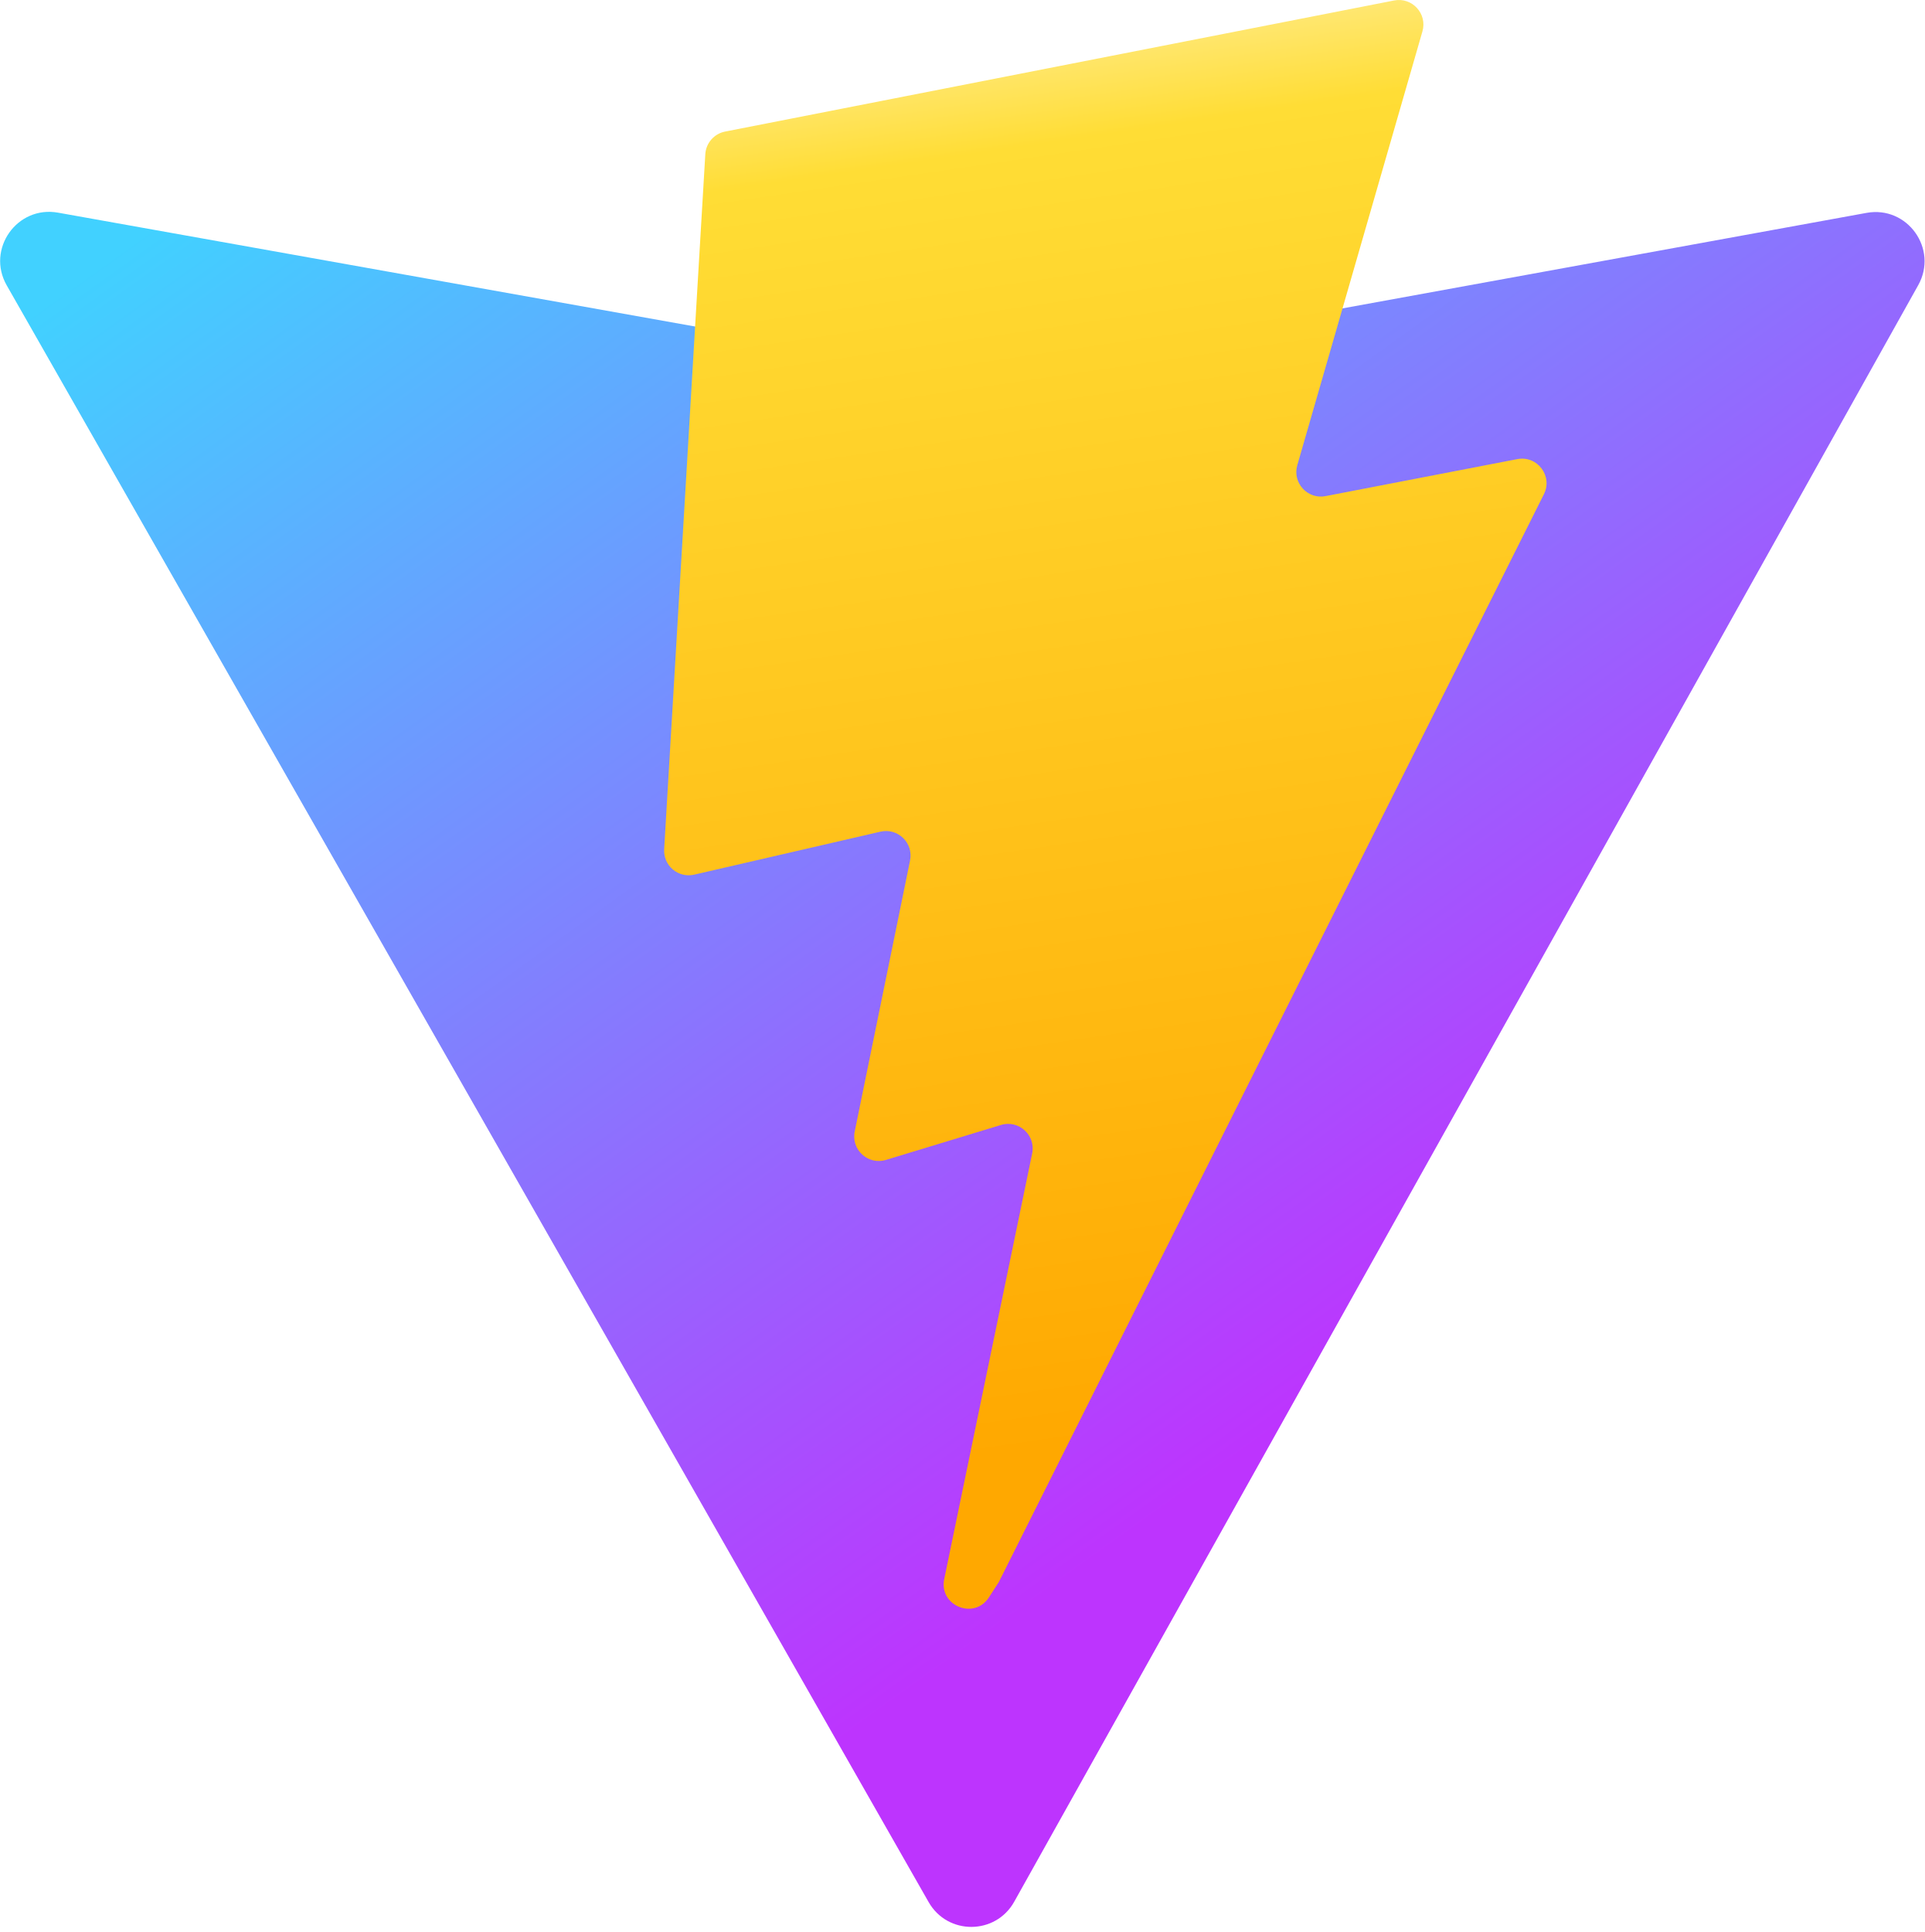
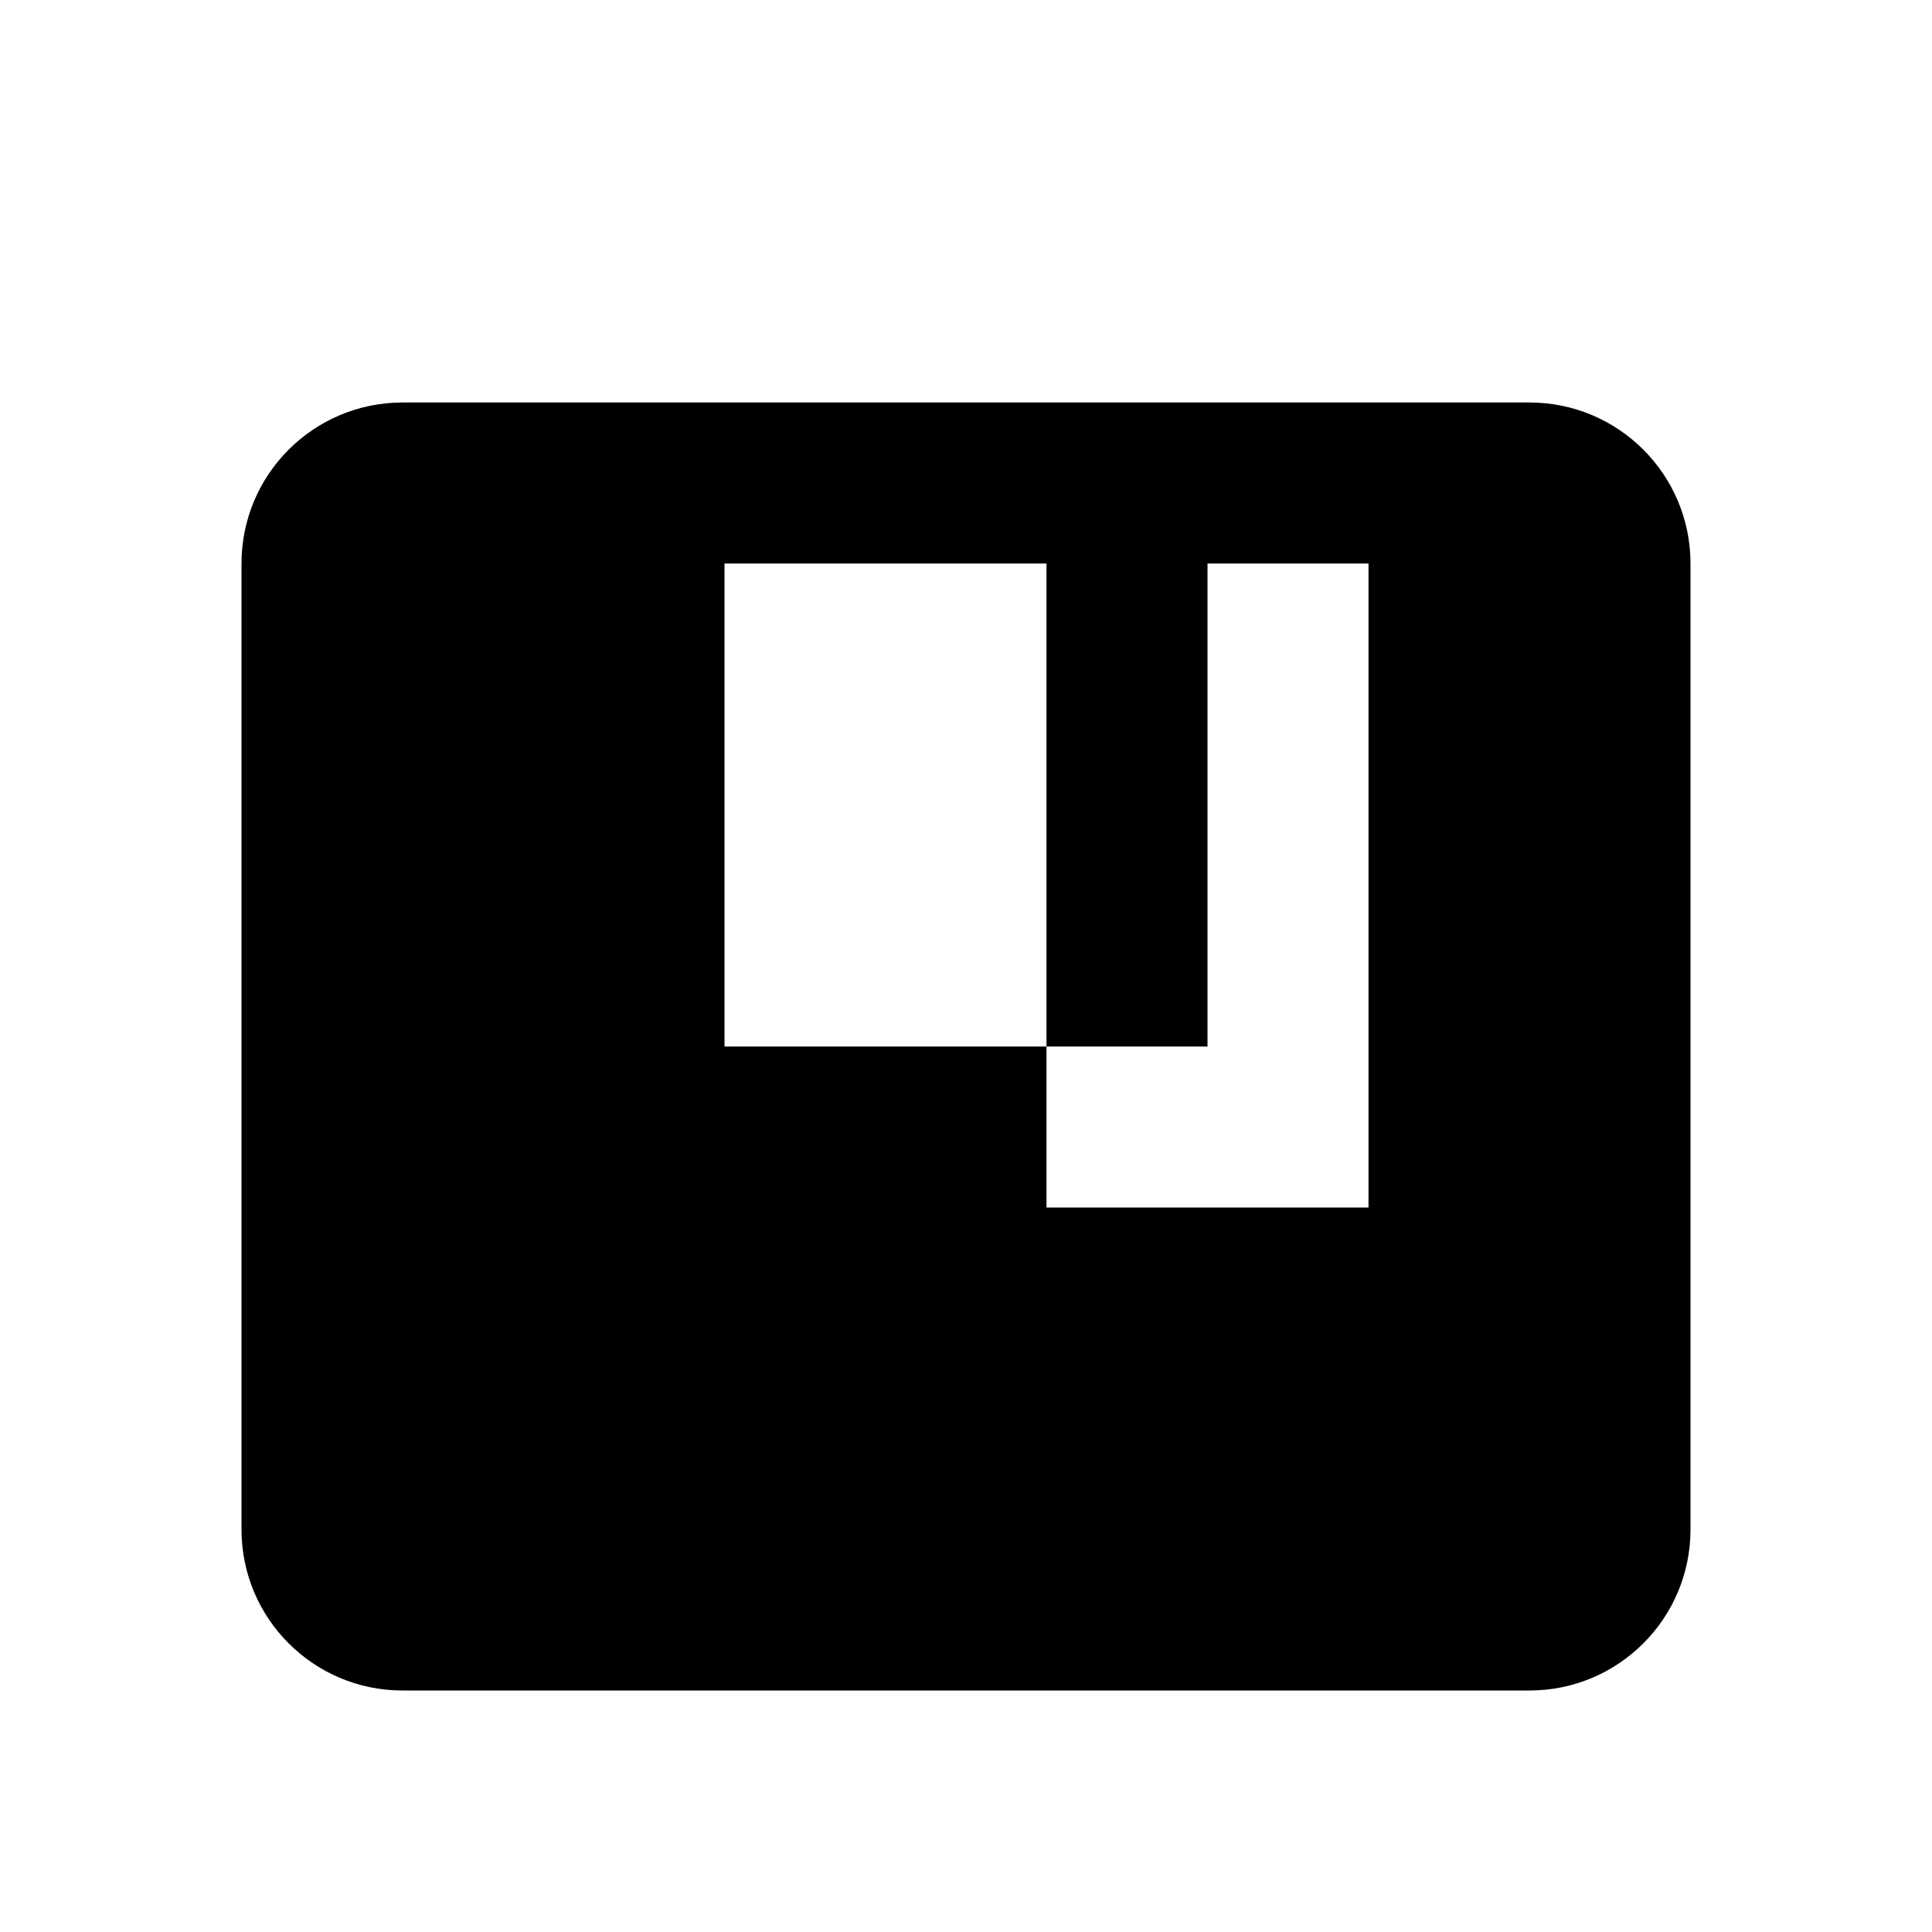
- <svg xmlns="http://www.w3.org/2000/svg" aria-hidden="true" role="img" class="iconify iconify--logos" width="31.88" height="32" preserveAspectRatio="xMidYMid meet" viewBox="0 0 256 257">
-   <defs>
-     <linearGradient id="IconifyId1813088fe1fbc01fb466" x1="-.828%" x2="57.636%" y1="7.652%" y2="78.411%">
-       <stop offset="0%" stop-color="#41D1FF" />
-       <stop offset="100%" stop-color="#BD34FE" />
-     </linearGradient>
-     <linearGradient id="IconifyId1813088fe1fbc01fb467" x1="43.376%" x2="50.316%" y1="2.242%" y2="89.03%">
-       <stop offset="0%" stop-color="#FFEA83" />
-       <stop offset="8.333%" stop-color="#FFDD35" />
-       <stop offset="100%" stop-color="#FFA800" />
-     </linearGradient>
-   </defs>
-   <path fill="url(#IconifyId1813088fe1fbc01fb466)" d="M255.153 37.938L134.897 252.976c-2.483 4.44-8.862 4.466-11.382.048L.875 37.958c-2.746-4.814 1.371-10.646 6.827-9.67l120.385 21.517a6.537 6.537 0 0 0 2.322-.004l117.867-21.483c5.438-.991 9.574 4.796 6.877 9.62Z" />
-   <path fill="url(#IconifyId1813088fe1fbc01fb467)" d="M185.432.063L96.44 17.501a3.268 3.268 0 0 0-2.634 3.014l-5.474 92.456a3.268 3.268 0 0 0 3.997 3.378l24.777-5.718c2.318-.535 4.413 1.507 3.936 3.838l-7.361 36.047c-.495 2.426 1.782 4.5 4.151 3.78l15.304-4.649c2.372-.72 4.652 1.36 4.15 3.788l-11.698 56.621c-.732 3.542 3.979 5.473 5.943 2.437l1.313-2.028l72.516-144.72c1.215-2.423-.88-5.186-3.54-4.672l-25.505 4.922c-2.396.462-4.435-1.77-3.759-4.114l16.646-57.705c.677-2.35-1.37-4.583-3.769-4.113Z" />
+ <svg xmlns="http://www.w3.org/2000/svg" width="24" height="24" viewBox="0 0 24 24">
+   <path d="M19 5H5a2 2 0 0 0-2 2v12a2 2 0 0 0 2 2h14a2 2 0 0 0 2-2V7a2 2 0 0 0-2-2zm-2 10h-4V7h4v8zm0-2H9V7h6v6z" />
</svg>
